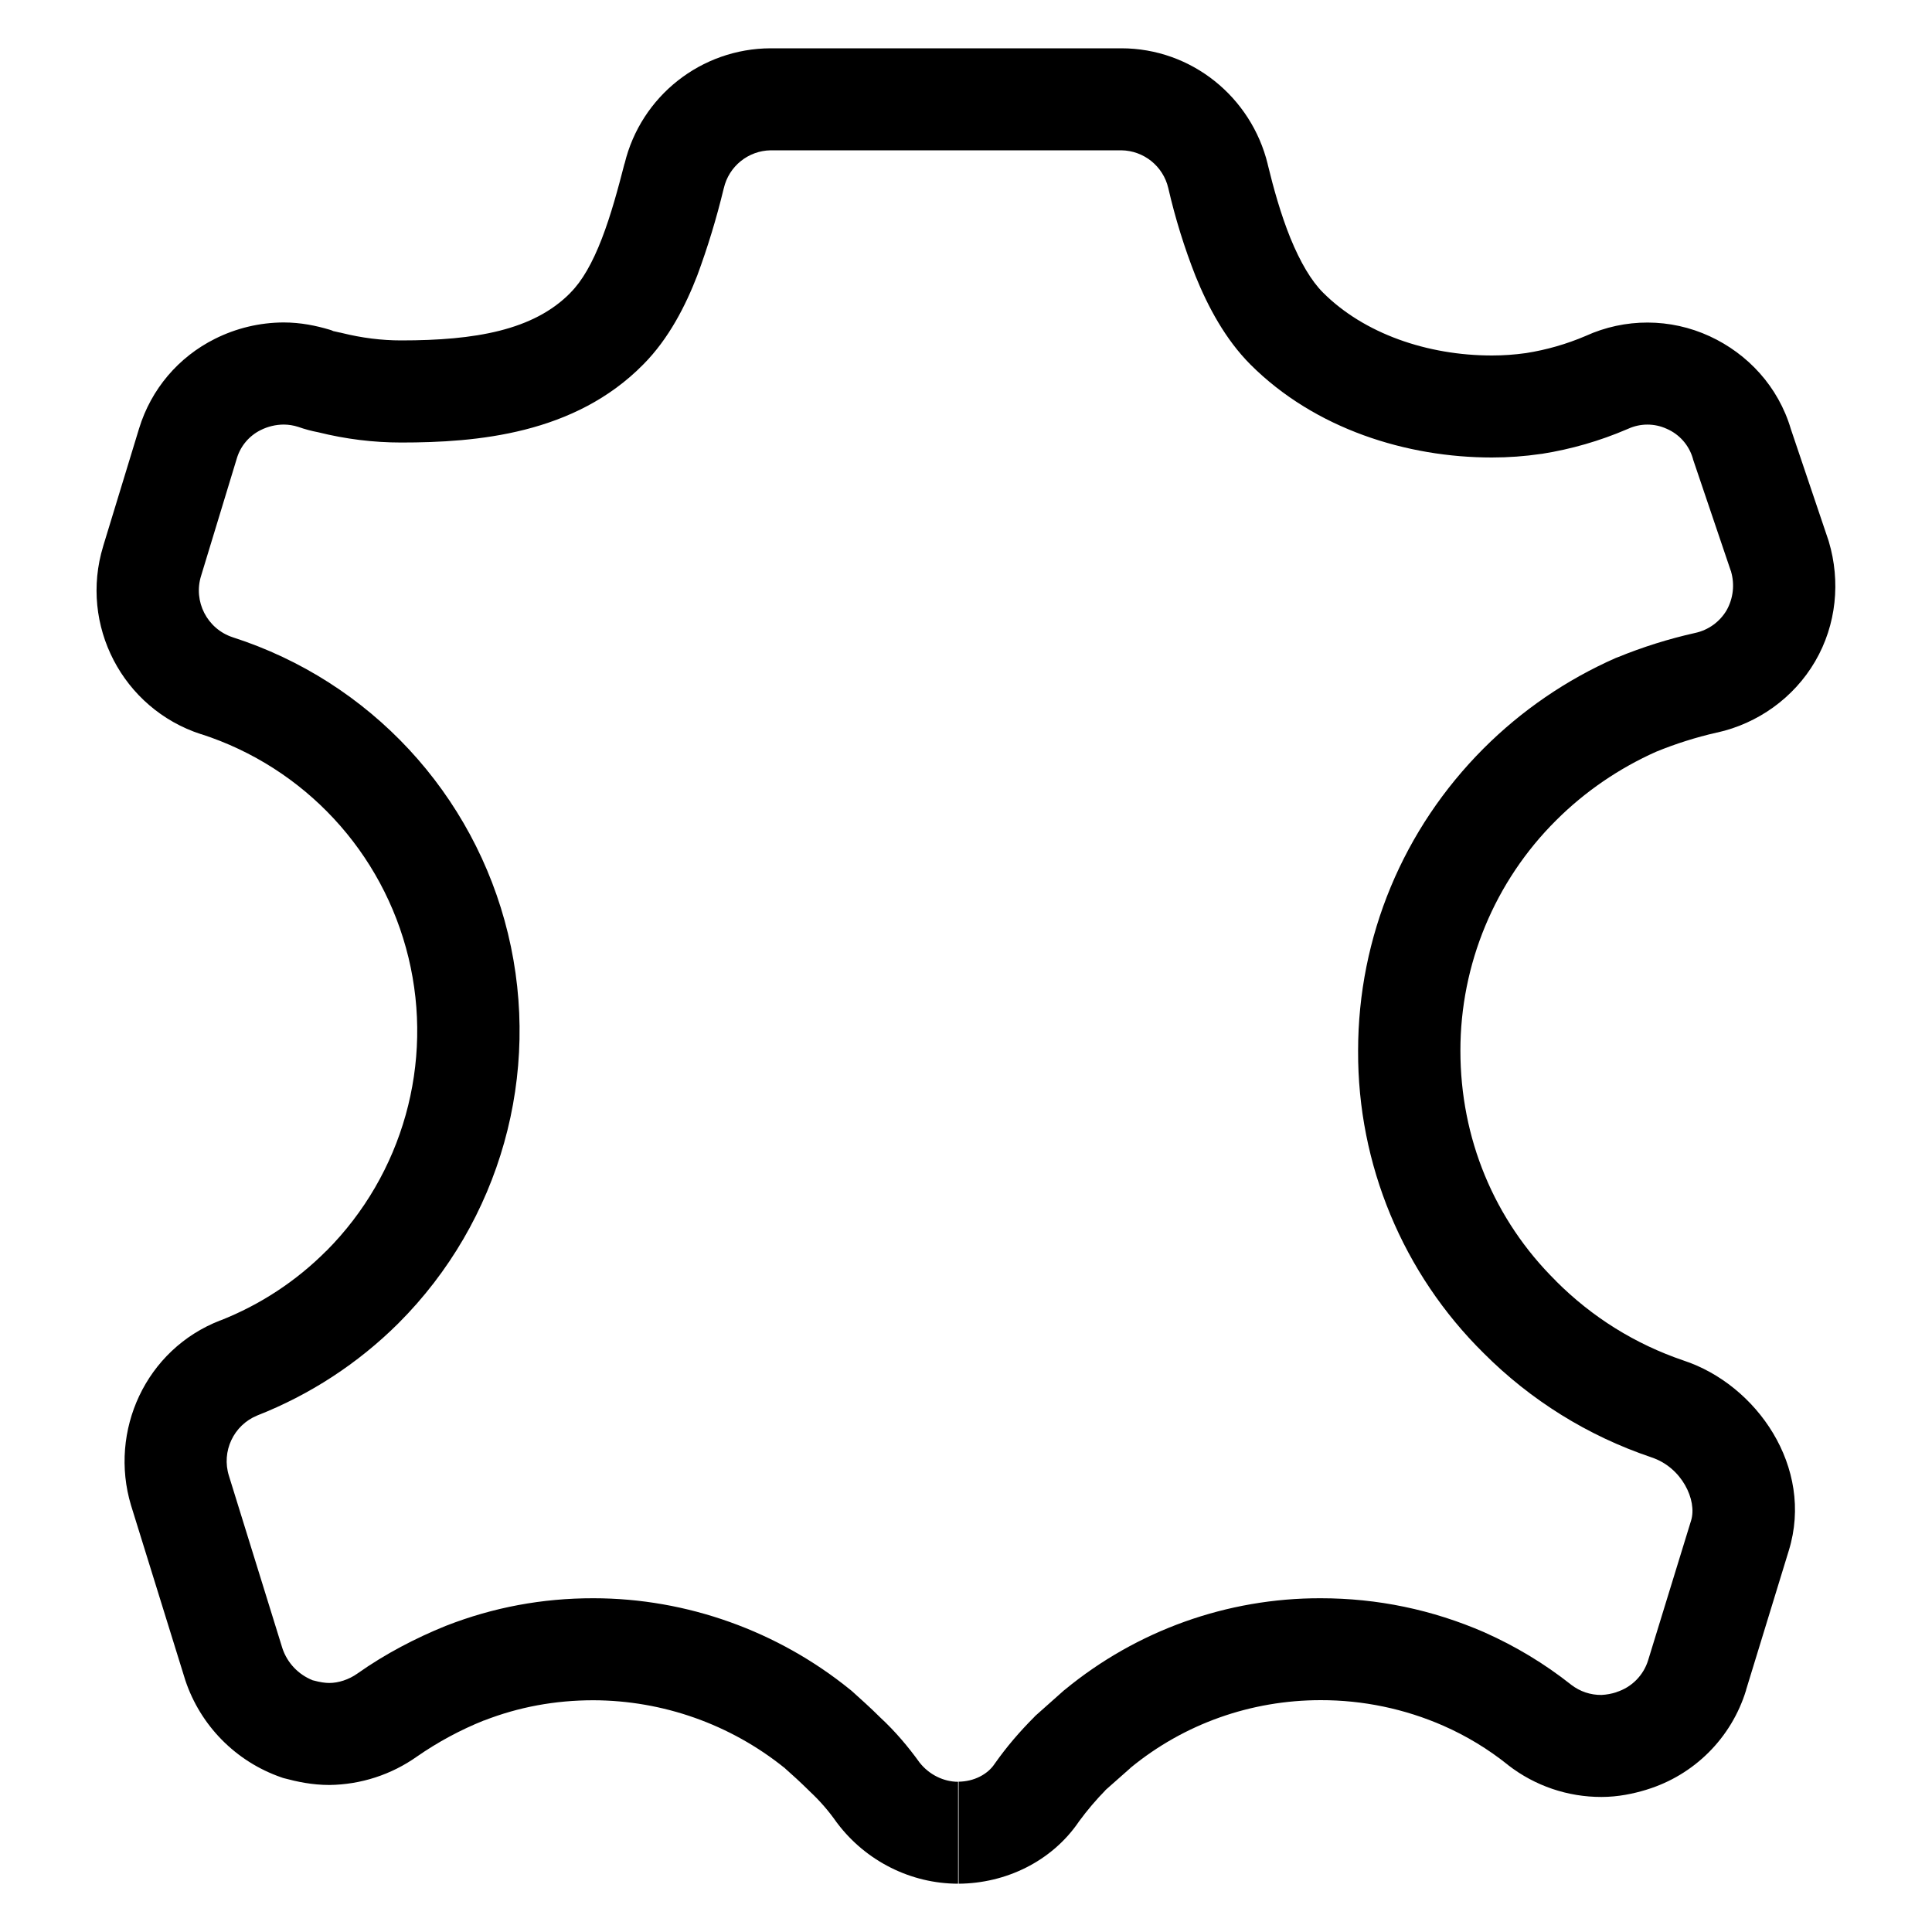
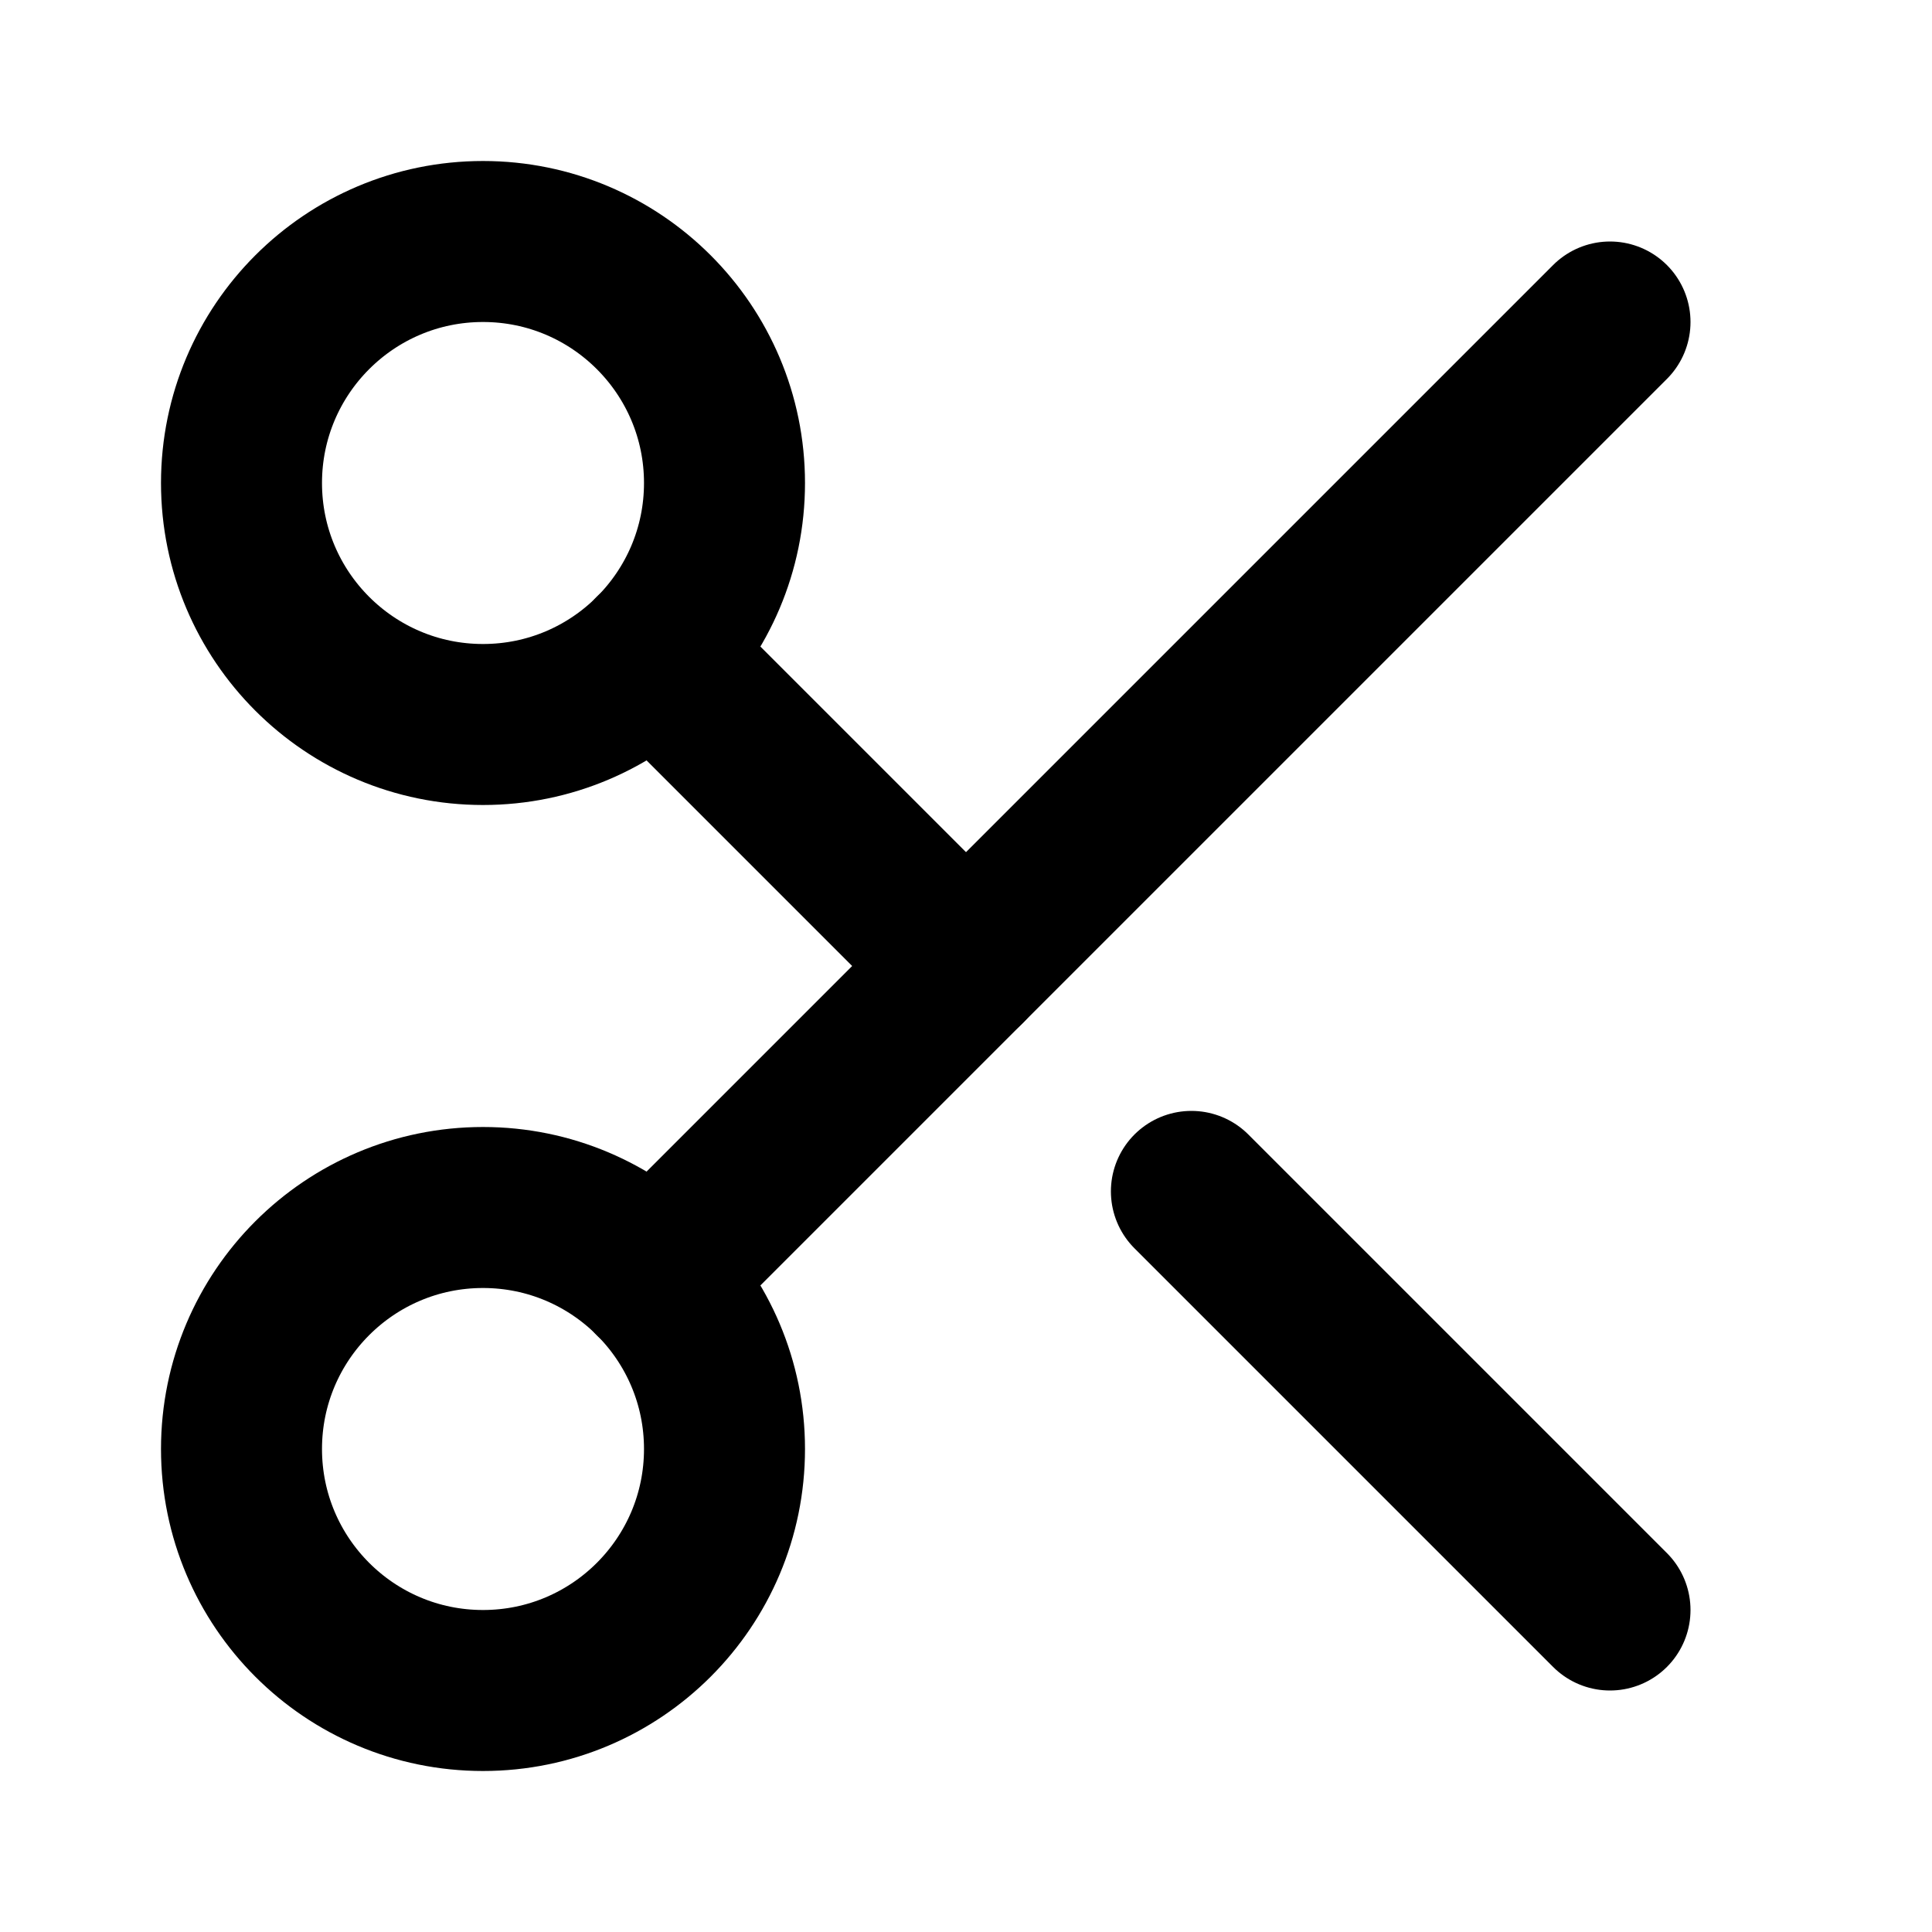
- <svg xmlns="http://www.w3.org/2000/svg" class="icon icon-accordion icon-leather" viewBox="0 0 20 20">
-   <path d="M7.979 1.556a.506.506 0 0 0-.486.392l-.002.007a8 8 0 0 1-.273.897c-.12.31-.293.653-.558.92-.711.723-1.725.809-2.507.809q-.432 0-.858-.106a1.4 1.4 0 0 1-.208-.056.5.5 0 0 0-.15-.024.54.54 0 0 0-.238.057.48.48 0 0 0-.247.292l-.37 1.216a.51.51 0 0 0 .327.637 4.28 4.28 0 0 1 1.717 7.1l-.005.005a4.3 4.3 0 0 1-1.458.951.51.51 0 0 0-.293.625v-.003.005-.002l.554 1.787-.001-.004.003.01-.002-.006a.54.54 0 0 0 .313.329l-.017-.005.029.009-.012-.004c.082.022.13.028.173.028.09 0 .2-.033.292-.099.287-.203.602-.366.91-.491l.008-.003q.73-.285 1.523-.284c.97 0 1.912.342 2.655.944l.01.008.012.01c.088.08.188.168.29.27l-.008-.008.015.015-.007-.007c.16.148.292.306.409.468l-.004-.004.01.012q-.005-.003-.006-.008c.098.126.25.2.399.2V19.5c-.489 0-.953-.235-1.247-.622l-.005-.007-.005-.006a2 2 0 0 0-.279-.321l-.008-.008-.007-.007a6 6 0 0 0-.246-.228l.009.007-.019-.016.01.009a3.17 3.17 0 0 0-1.978-.7q-.596 0-1.133.21l.003-.002-.007.003.004-.002a3.5 3.5 0 0 0-.694.374 1.6 1.6 0 0 1-.906.294c-.18 0-.335-.034-.47-.07l-.014-.004-.014-.005a1.6 1.6 0 0 1-.994-1.006l-.003-.01-.559-1.801c-.23-.768.15-1.613.924-1.913h.002a3.2 3.2 0 0 0 1.096-.72l-.002.003.005-.005-.003.003A3.228 3.228 0 0 0 2.083 7.6H2.08a1.565 1.565 0 0 1-1.012-1.945v-.001l.372-1.219c.125-.408.408-.739.784-.927a1.6 1.6 0 0 1 .712-.17c.18 0 .337.034.473.074l.022.007.021.009.01.002.053.012.012.002.012.003q.31.077.614.077c.765 0 1.37-.104 1.752-.493l.003-.004q.175-.175.322-.556c.096-.249.168-.518.235-.778v.004l.001-.007v.003A1.56 1.56 0 0 1 7.978.5h3.63c.726 0 1.345.504 1.515 1.198V1.7c.06.247.135.517.235.764.103.252.217.444.337.564.425.426 1.082.652 1.75.652q.176 0 .353-.025a2.6 2.6 0 0 0 .616-.177 1.54 1.54 0 0 1 1.285.003c.394.182.71.521.84.961l.39 1.155.003.01c.122.41.08.86-.142 1.24s-.596.643-1.013.736l-.007.001a4 4 0 0 0-.626.198c-.381.17-.735.41-1.036.711a3.36 3.36 0 0 0-.99 2.384c0 .905.348 1.75.988 2.382l.002.003c.375.375.82.652 1.32.822.754.248 1.355 1.104 1.09 1.966l-.443 1.445v.003a1.55 1.55 0 0 1-1.028 1.028l-.006.002c-.132.04-.29.074-.462.074a1.57 1.57 0 0 1-.966-.329l-.003-.003a3 3 0 0 0-.668-.405h.002-.004.002a3.15 3.15 0 0 0-1.271-.265c-.721 0-1.413.245-1.966.699l.008-.007-.015.013.008-.006-.26.23.011-.01-.022.02.012-.01a3 3 0 0 0-.277.326l-.007.01.003-.004c-.281.41-.756.636-1.242.639v-1.056h-.007c.17 0 .308-.08.376-.18l.007-.01c.12-.17.253-.326.407-.48l.01-.011.298-.265.008-.006a4.15 4.15 0 0 1 2.648-.947c.588 0 1.156.118 1.696.353l.004.002c.318.142.614.319.896.542h-.002l.004.002-.002-.002a.5.5 0 0 0 .312.104.6.6 0 0 0 .153-.028h-.003l.006-.001h-.003a.5.5 0 0 0 .33-.332l.444-1.444c.065-.21-.095-.552-.412-.655l-.005-.002a4.46 4.46 0 0 1-1.73-1.076l.002.001-.003-.002.001.001a4.37 4.37 0 0 1-1.3-3.13c0-1.184.469-2.299 1.299-3.13a4.5 4.5 0 0 1 1.367-.936l.01-.004.011-.004a5 5 0 0 1 .803-.252h-.003.007-.004a.5.5 0 0 0 .325-.235.52.52 0 0 0 .045-.403l.004.011-.006-.02.002.01-.392-1.158-.003-.012a.48.48 0 0 0-.27-.306.48.48 0 0 0-.4 0l-.012.005a3.7 3.7 0 0 1-.88.254l-.01.001q-.252.037-.508.037c-.879 0-1.831-.294-2.5-.963-.261-.262-.44-.6-.567-.913a6.4 6.4 0 0 1-.283-.913.506.506 0 0 0-.486-.391z" />
+ <svg xmlns="http://www.w3.org/2000/svg" aria-hidden="true" focusable="false" role="presentation" class="icon icon-leather" fill="none" stroke="currentColor" stroke-width="2" stroke-linecap="round" stroke-linejoin="round" viewBox="0 0 24 24">
+   <circle cx="6" cy="6" r="3" />
+   <path d="M8.12 8.12 12 12" />
+   <path d="M20 4 8.12 15.88" />
+   <circle cx="6" cy="18" r="3" />
+   <path d="M14.8 14.8 20 20" />
</svg>
